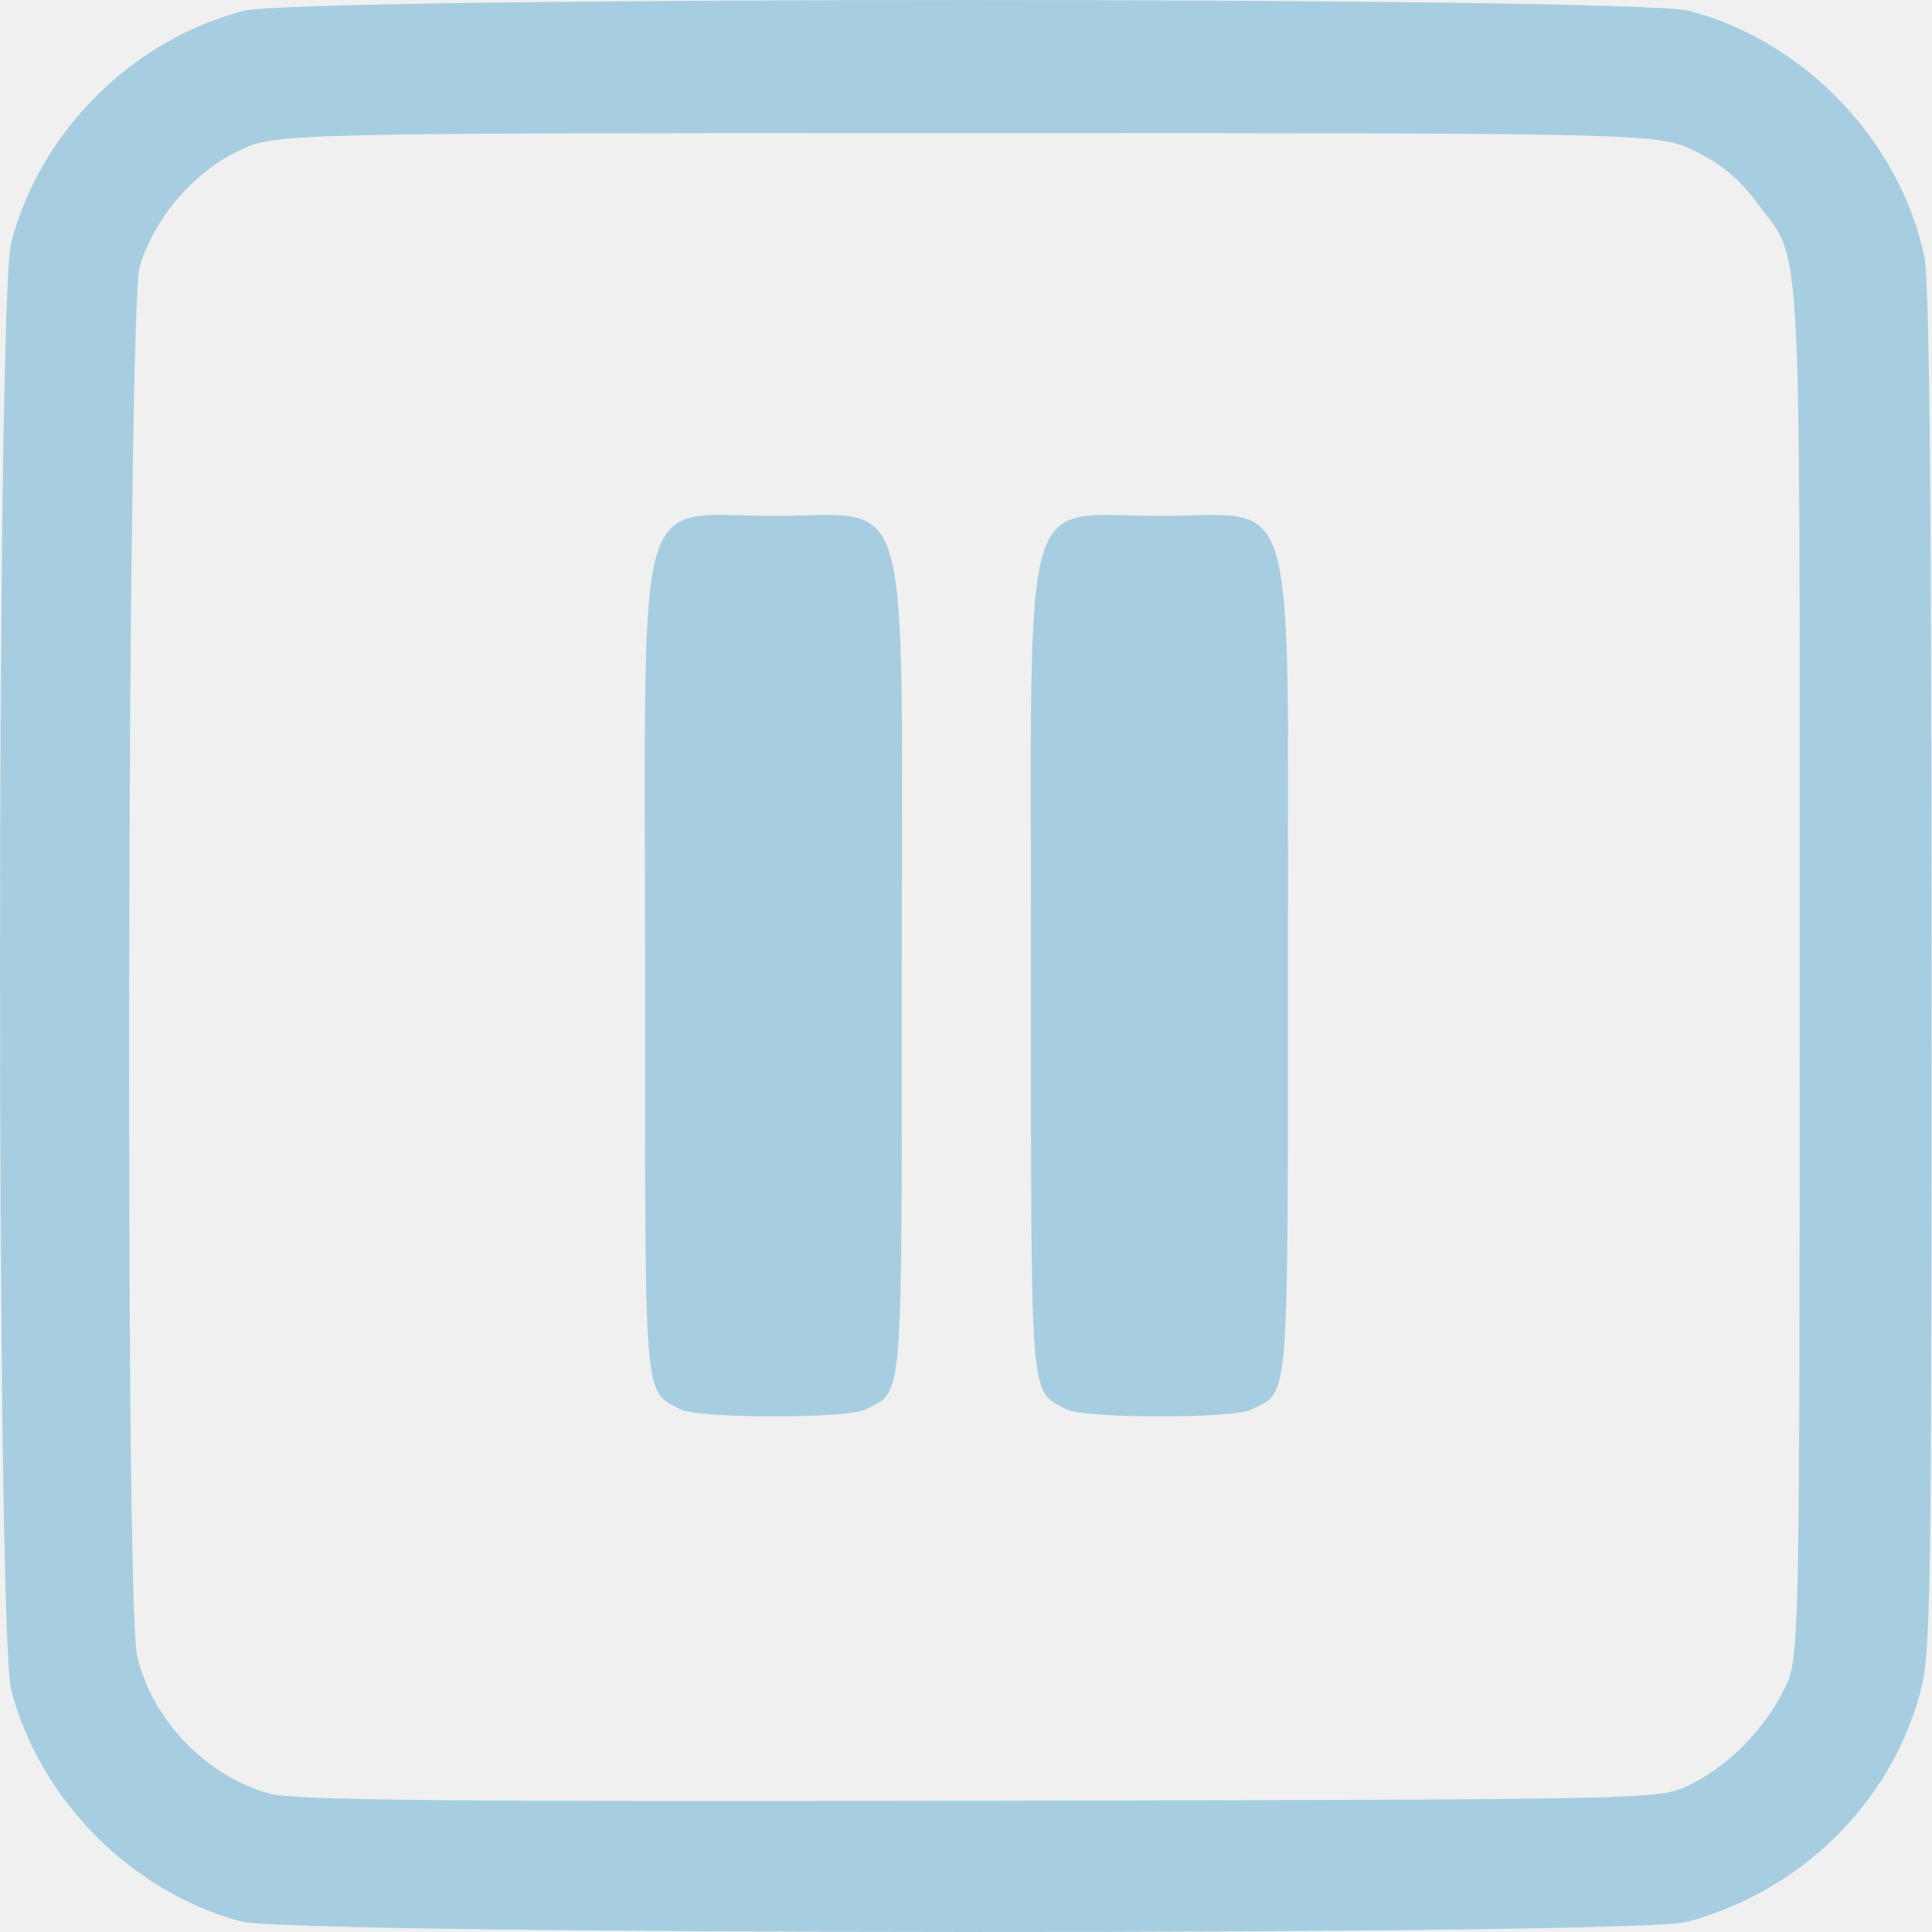
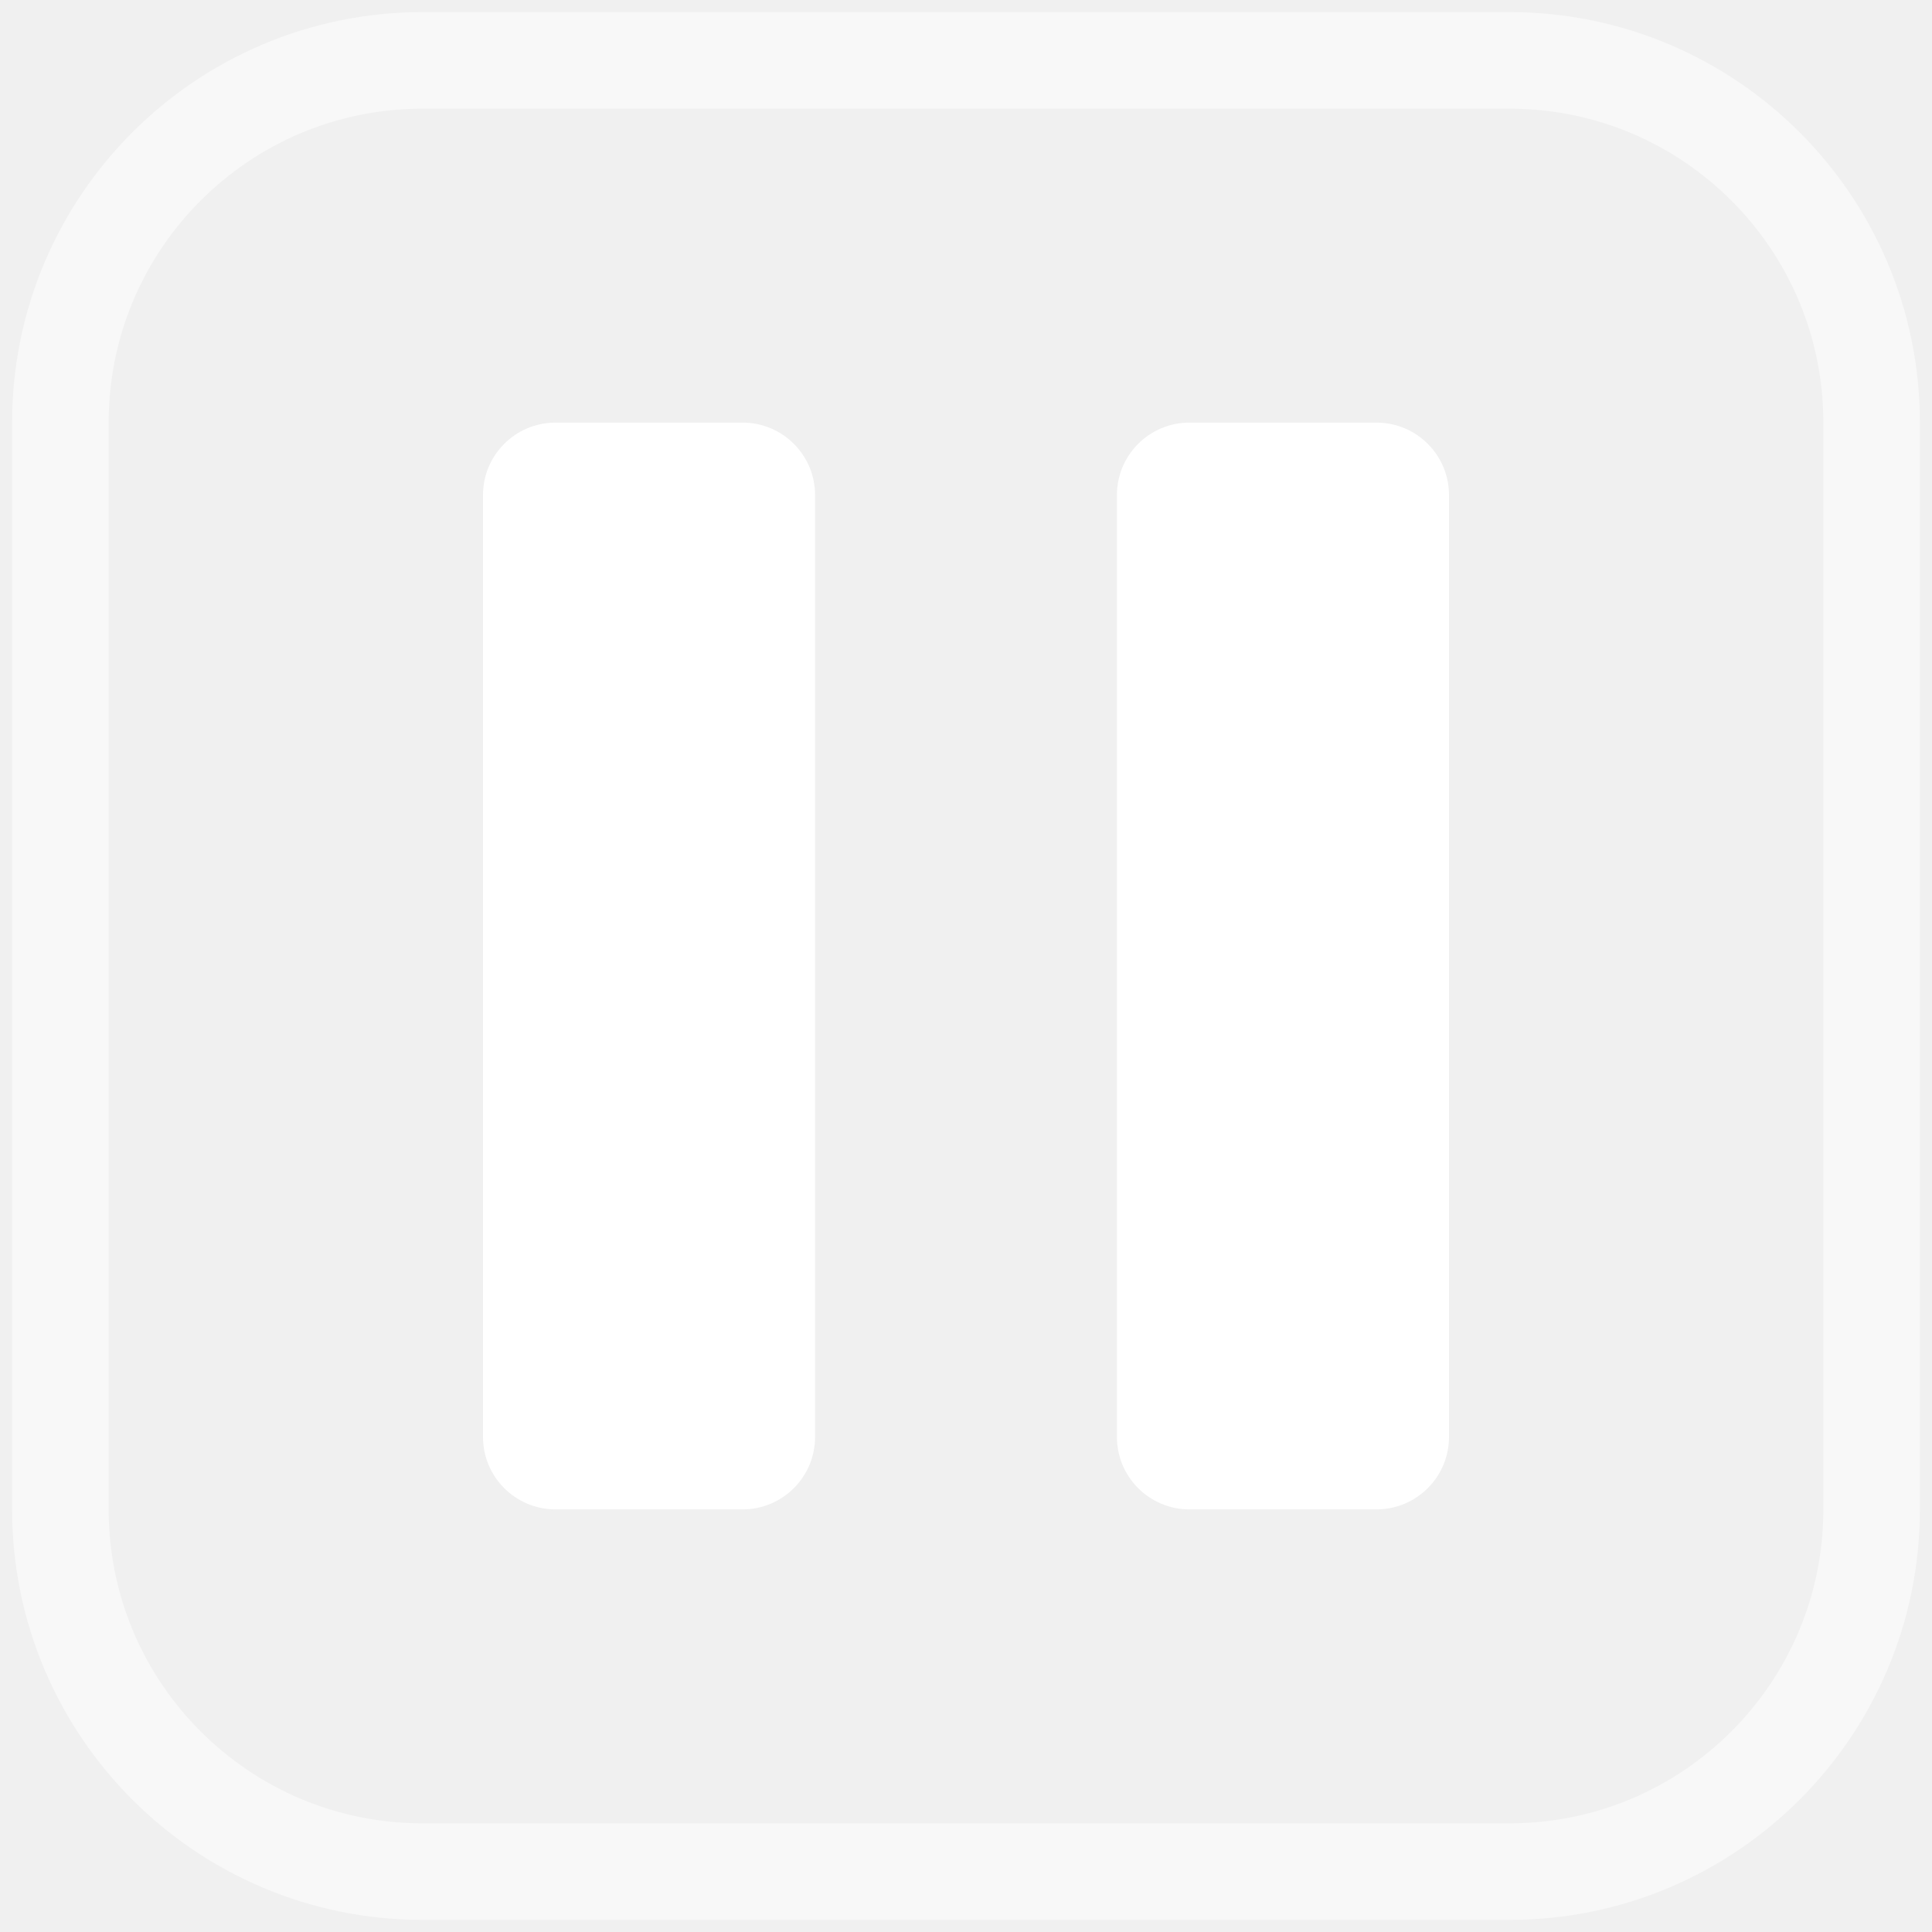
- <svg xmlns="http://www.w3.org/2000/svg" width="79.428mm" height="79.448mm" viewBox="0 0 79.428 79.448" version="1.1" id="svg1" xml:space="preserve">
-   <defs id="defs1" />
-   <g id="layer1" transform="translate(-32.88742,-22.50957)">
-     <path style="fill:#a6cee0;stroke:none;fill-opacity:1" d="m 42.8,101.526 c -4.515,-1.216 -8.278,-5.007 -9.454,-9.525 -0.611,-2.344 -0.611,-57.165 0,-59.509 1.193,-4.578 4.965,-8.339 9.568,-9.538 2.274,-0.592 57.155,-0.592 59.429,0 4.752,1.238 8.683,5.354 9.681,10.136 0.203,0.972 0.292,9.975 0.292,29.374 0,26.433 -0.027,28.07 -0.491,29.743 -1.254,4.521 -4.932,8.101 -9.598,9.343 -2.097,0.558 -57.348,0.536 -59.427,-0.024 z m 59.501,-5.585 c 1.569,-0.725 3.132,-2.288 3.95,-3.95 0.641,-1.303 0.641,-1.303 0.641,-29.613 0,-31.26 0.127,-28.981 -1.752,-31.527 -0.722,-0.979 -1.44,-1.577 -2.538,-2.117 -1.531,-0.752 -1.531,-0.752 -29.974,-0.752 -28.443,0 -28.443,0 -29.979,0.754 -1.854,0.91 -3.432,2.771 -4.015,4.735 -0.507,1.708 -0.614,54.749 -0.115,57.076 0.562,2.622 2.837,5.011 5.447,5.718 1.021,0.277 6.889,0.336 29.191,0.295 27.914,-0.051 27.914,-0.051 29.144,-0.62 z M 60.854,80.46 c -1.517,-0.834 -1.443,0.091 -1.443,-18.214 0,-20.305 -0.509,-18.521 5.28,-18.521 5.789,0 5.28,-1.784 5.28,18.521 0,18.365 0.077,17.423 -1.492,18.225 -0.754,0.385 -6.919,0.376 -7.624,-0.012 z m 15.875,0 c -1.517,-0.834 -1.443,0.091 -1.443,-18.214 0,-20.305 -0.509,-18.521 5.28,-18.521 5.789,0 5.28,-1.784 5.28,18.521 0,18.365 0.077,17.423 -1.492,18.225 -0.754,0.385 -6.919,0.376 -7.624,-0.012 z" id="path582" />
-   </g>
+ <svg xmlns="http://www.w3.org/2000/svg" viewBox="0 0 32 32" version="1.1">
+   <rect x="1" y="1" width="30" height="30" rx="6" fill="none" stroke="#ffffff" stroke-width="1.6" opacity="0.5" />
+   <rect x="8" y="7" width="5.5" height="18" rx="1.2" fill="#ffffff" />
+   <rect x="18.5" y="7" width="5.5" height="18" rx="1.2" fill="#ffffff" />
</svg>
